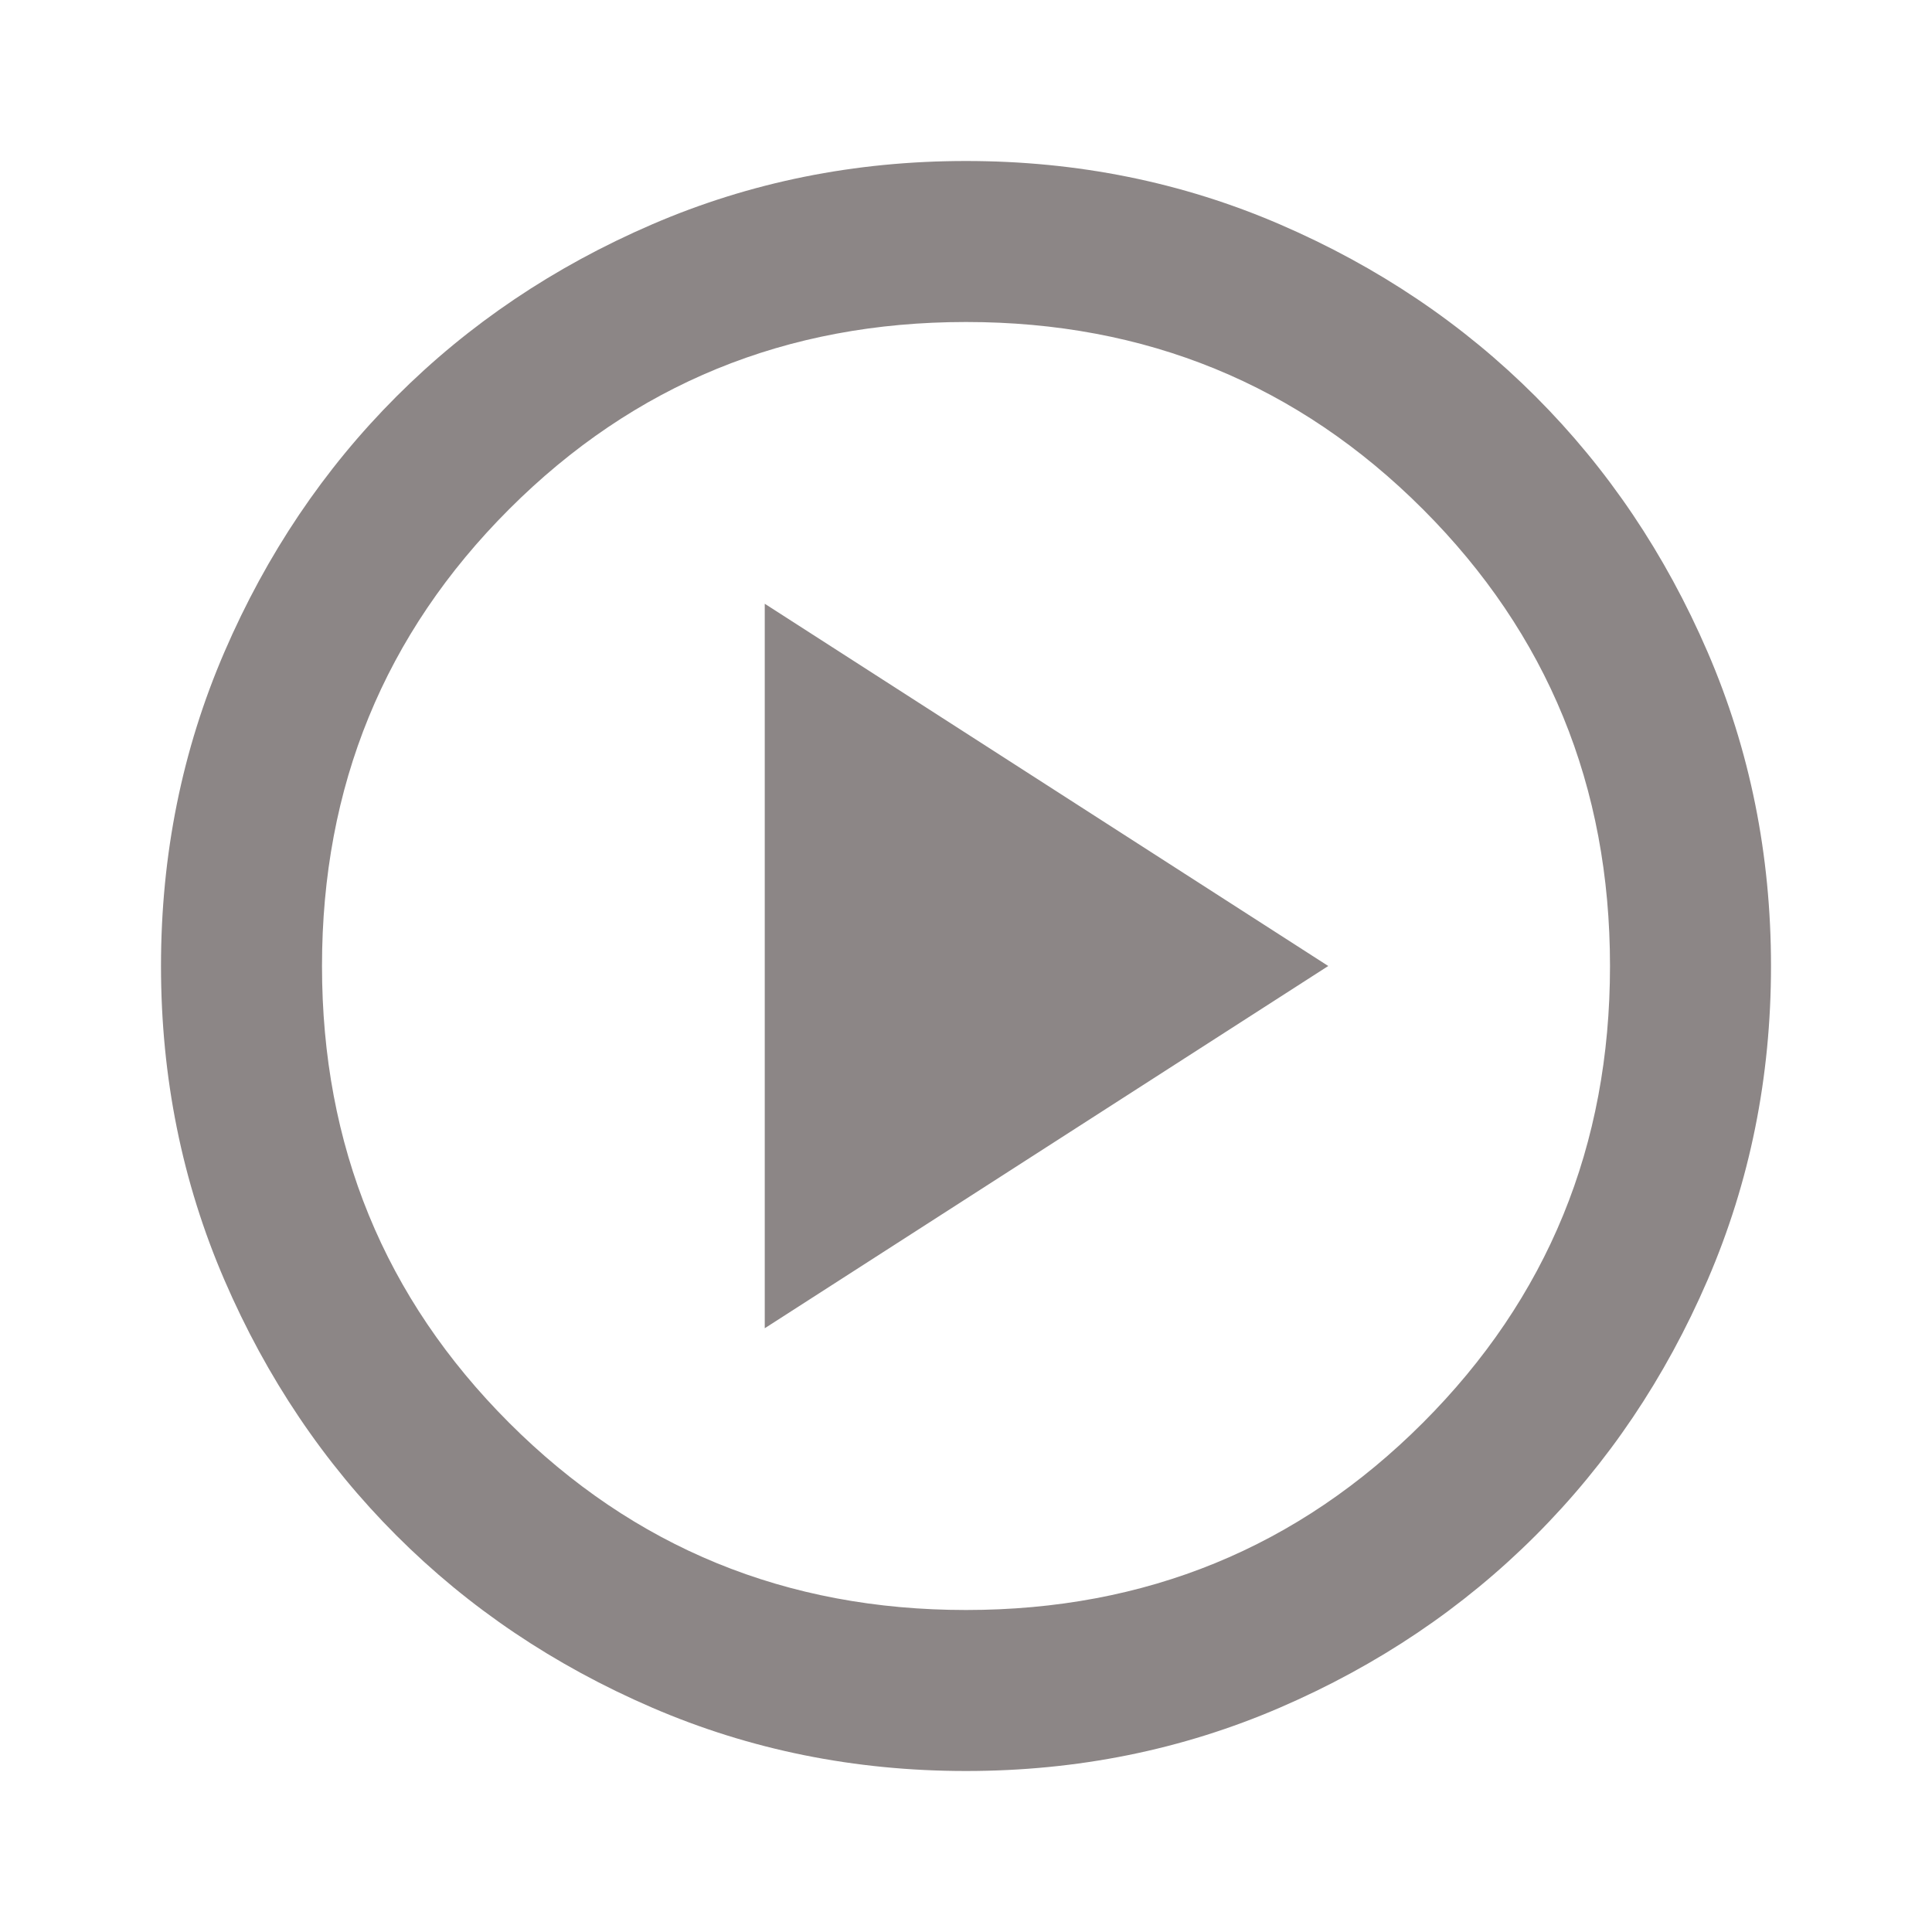
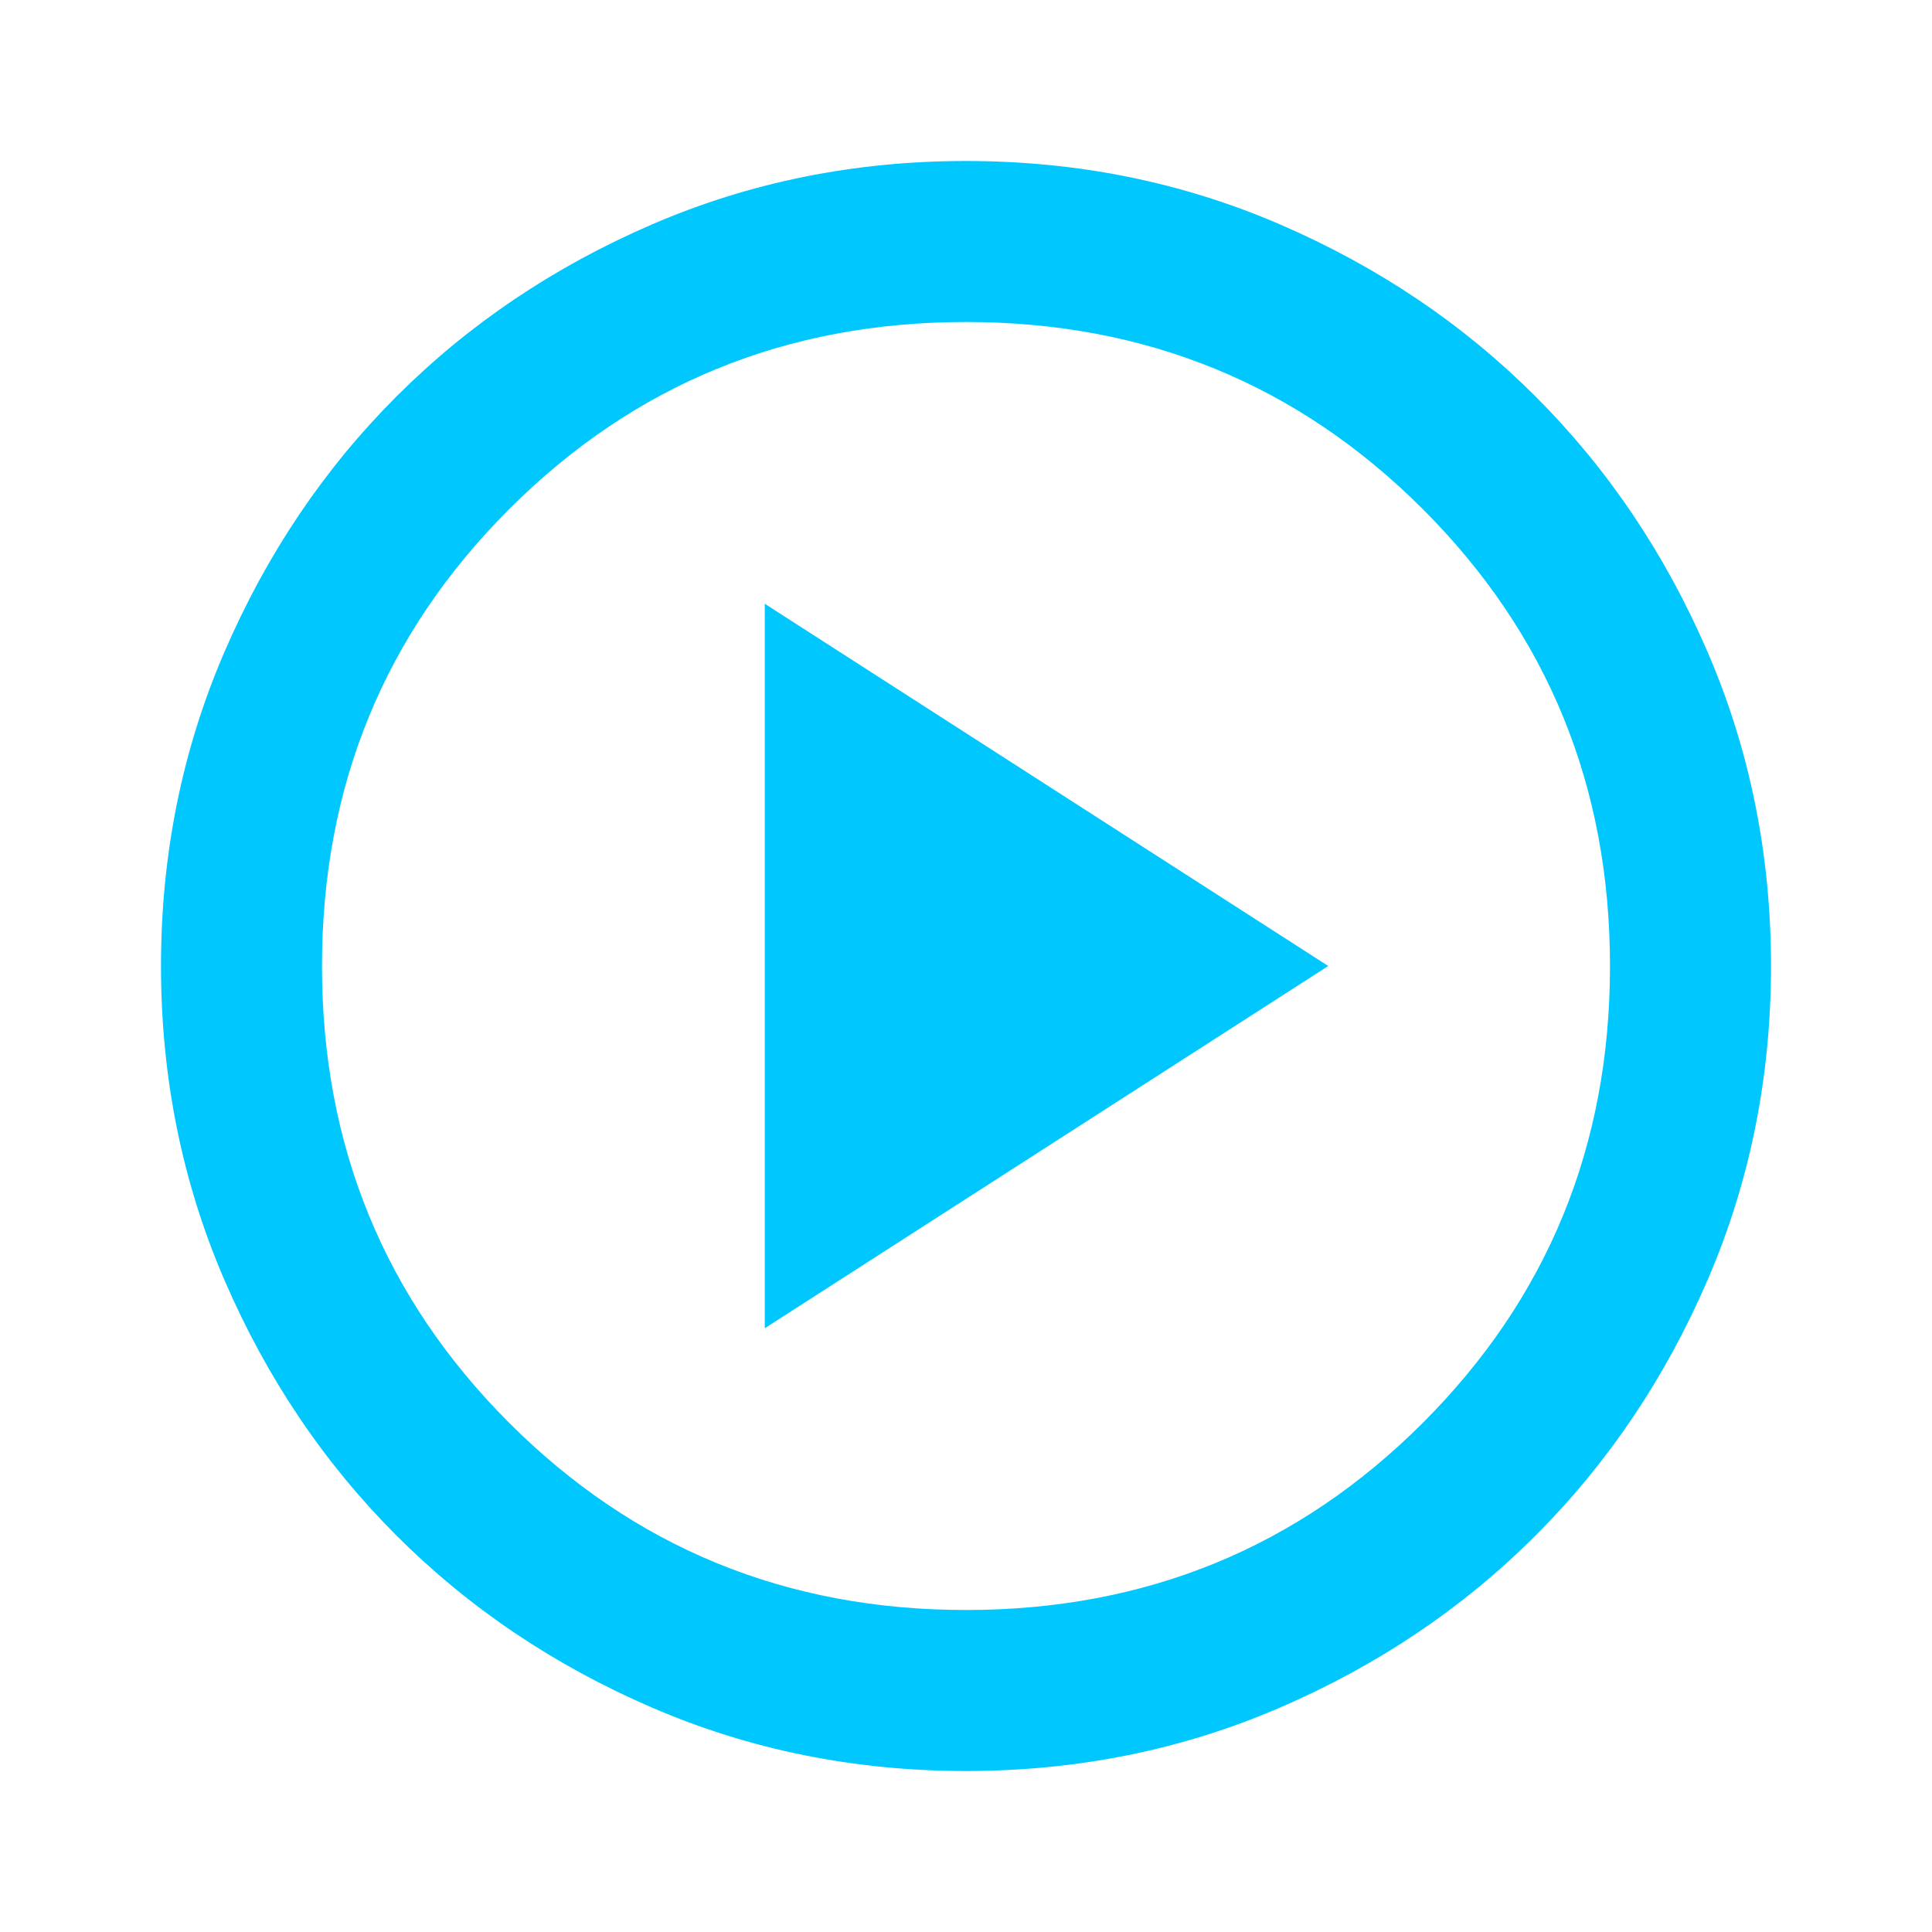
- <svg xmlns="http://www.w3.org/2000/svg" height="24px" viewBox="0 -960 960 960" width="24px" fill="#8C8686">
+ <svg xmlns="http://www.w3.org/2000/svg" height="24px" viewBox="0 -960 960 960" width="24px" fill="#00c8ff">
  <path d="m380-300 280-180-280-180v360ZM480-80q-83 0-156-31.5T197-197q-54-54-85.5-127T80-480q0-83 31.5-156T197-763q54-54 127-85.5T480-880q83 0 156 31.5T763-763q54 54 85.5 127T880-480q0 83-31.5 156T763-197q-54 54-127 85.5T480-80Zm0-80q134 0 227-93t93-227q0-134-93-227t-227-93q-134 0-227 93t-93 227q0 134 93 227t227 93Zm0-320Z" />
</svg>
